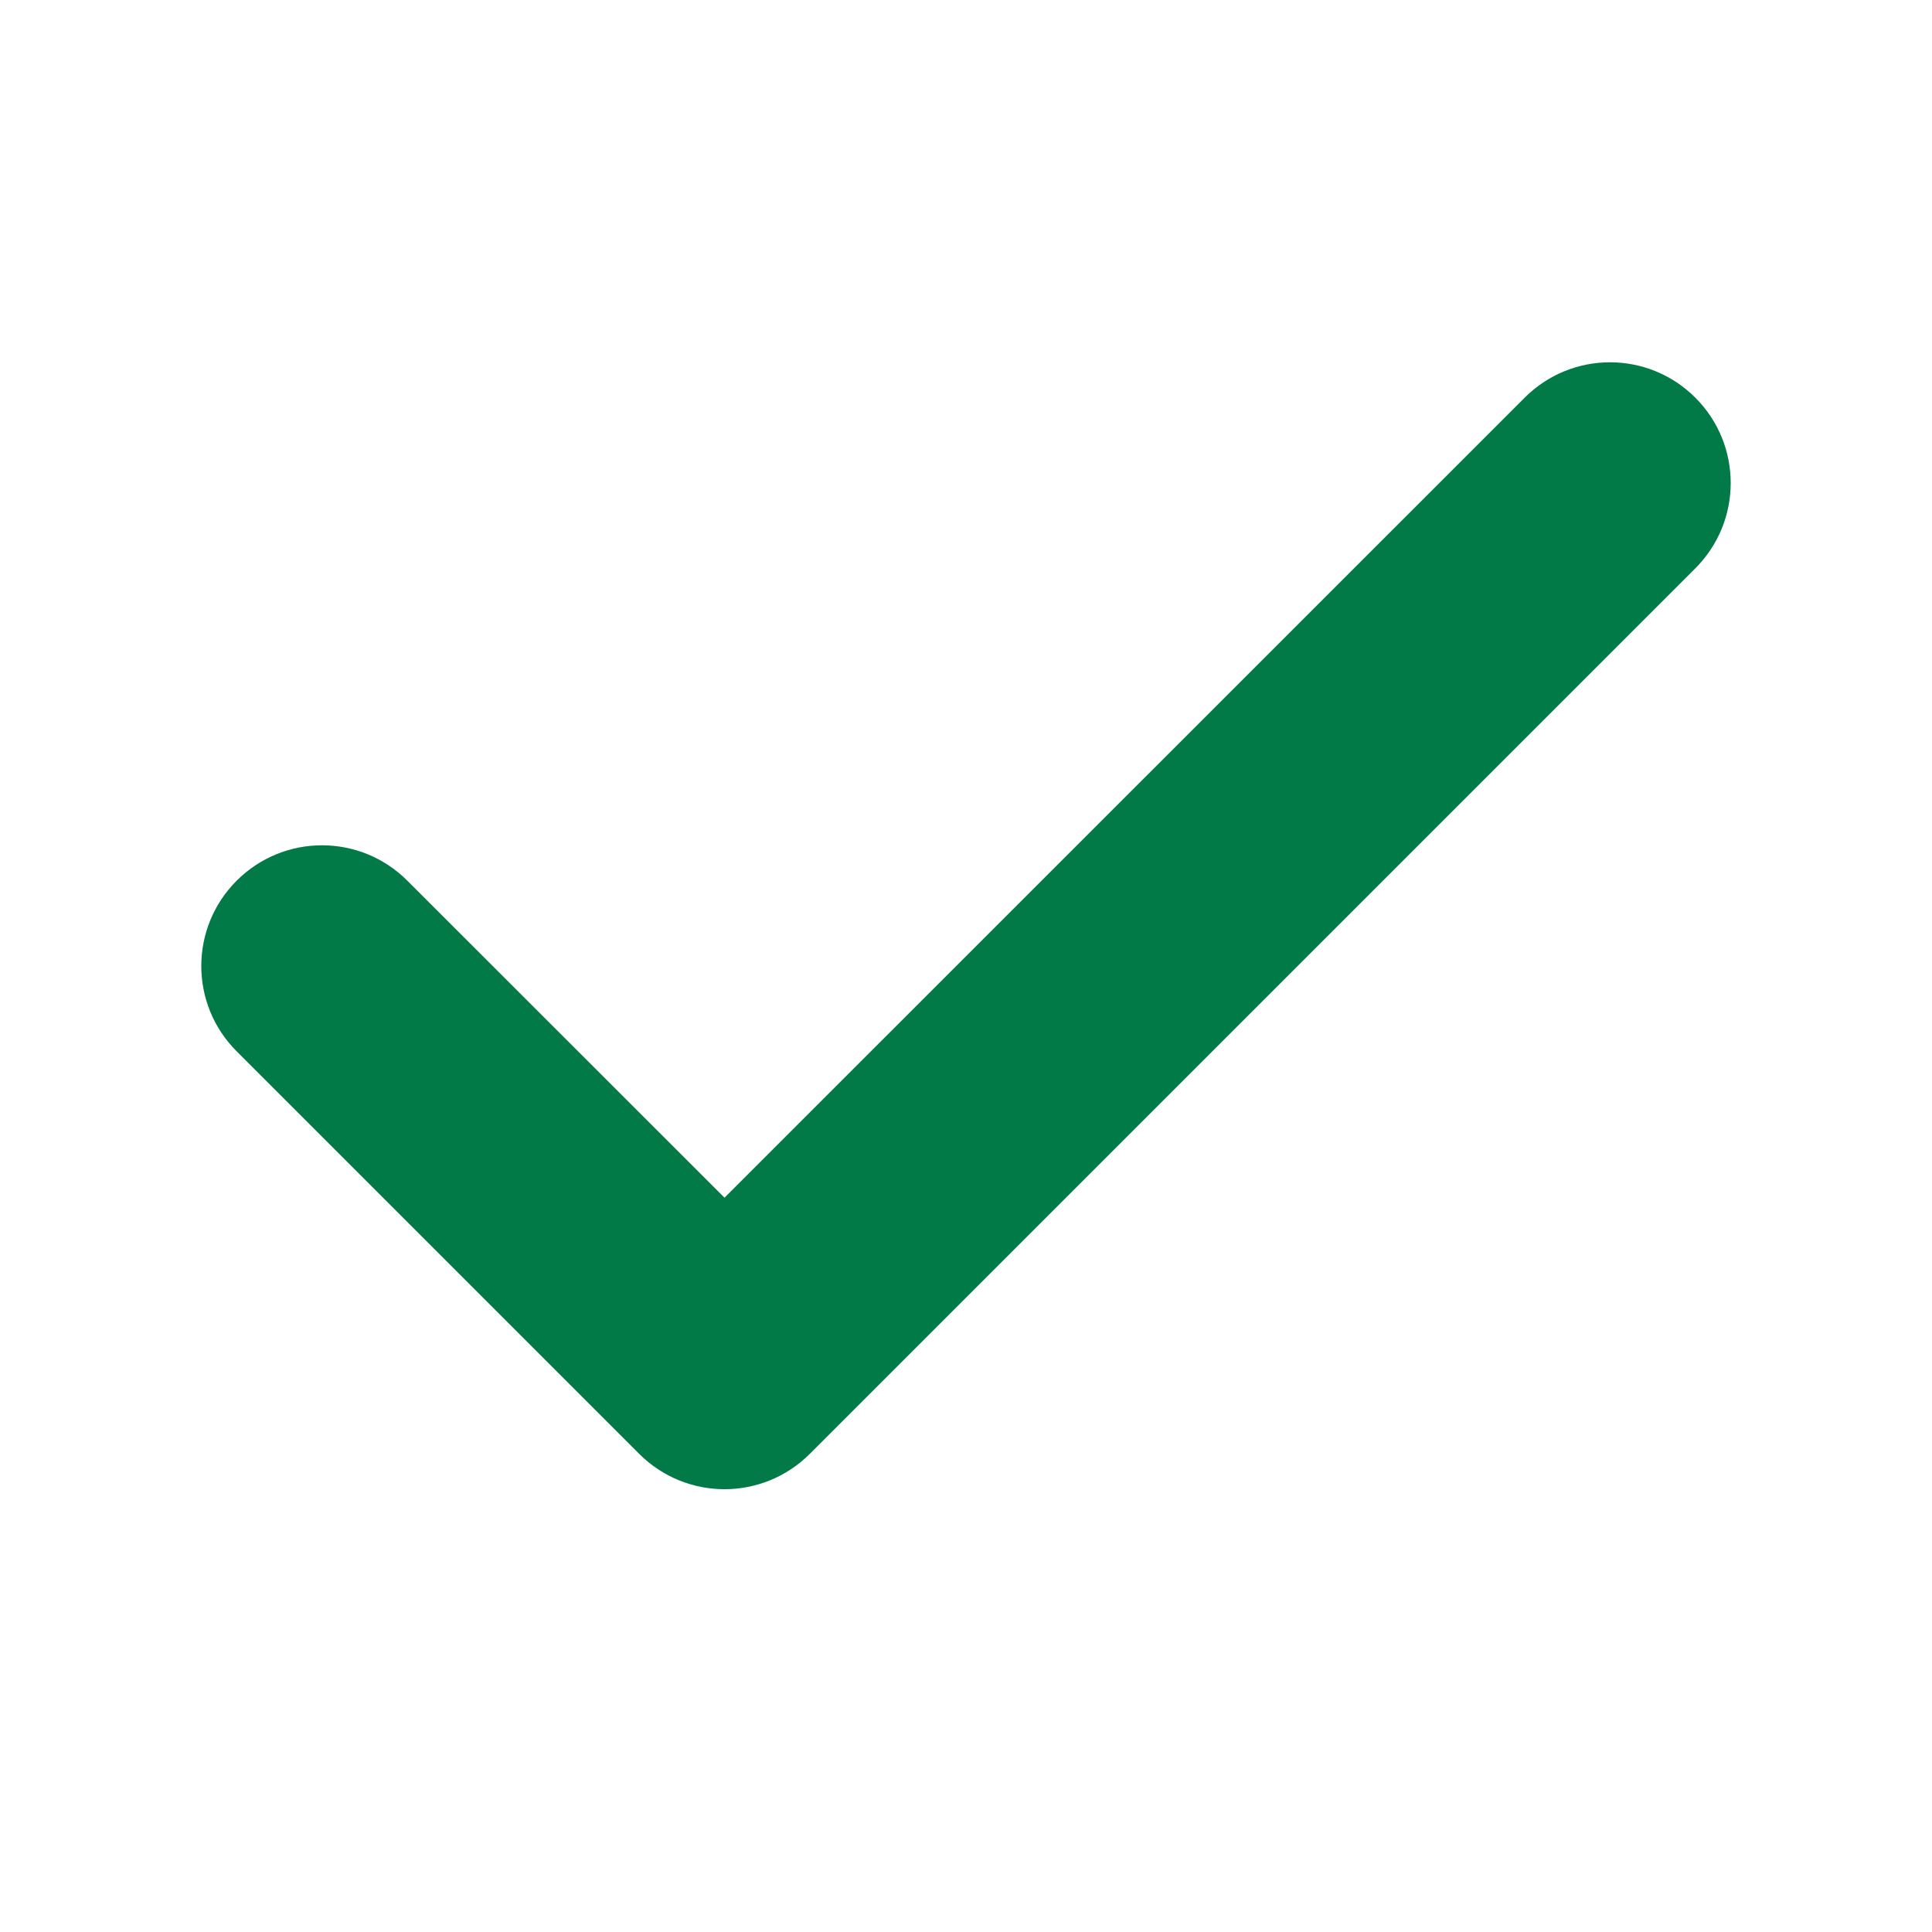
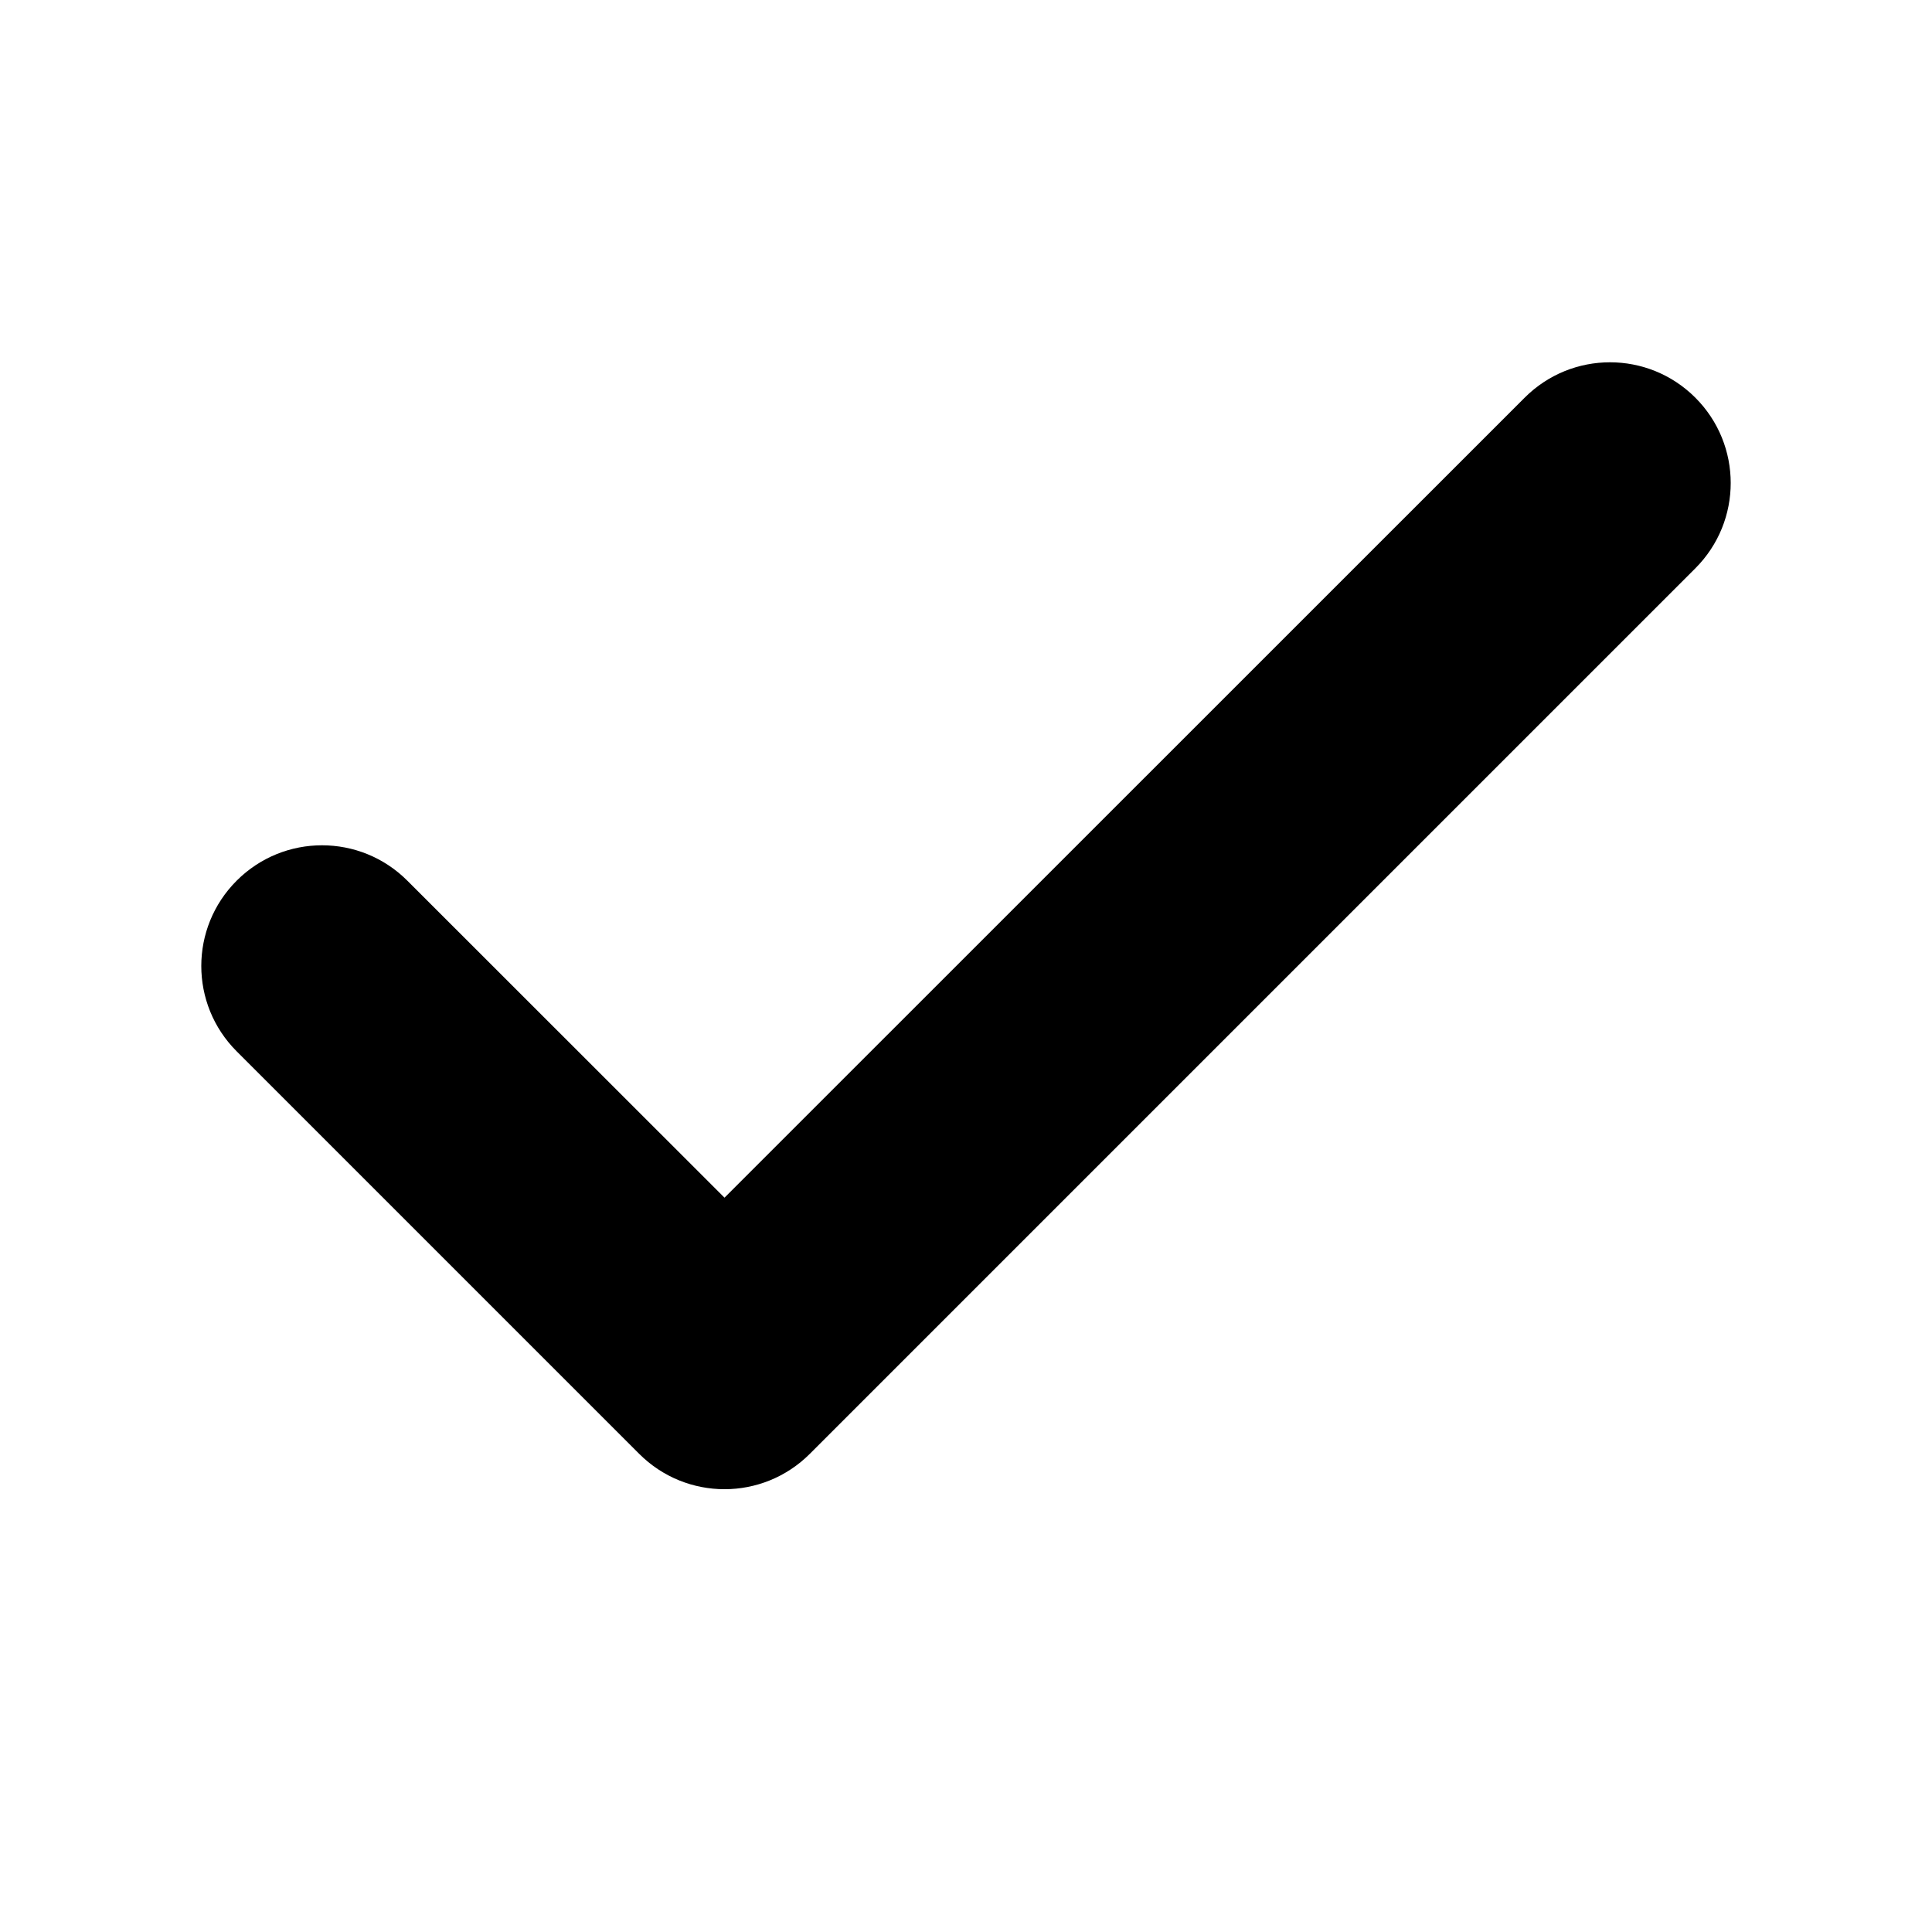
- <svg xmlns="http://www.w3.org/2000/svg" width="12" height="12" viewBox="0 0 12 12" fill="none">
-   <path fill-rule="evenodd" clip-rule="evenodd" d="M10.53 2.47C10.823 2.763 10.823 3.237 10.53 3.53L5.03 9.03C4.737 9.323 4.263 9.323 3.97 9.03L1.47 6.53C1.177 6.237 1.177 5.763 1.47 5.47C1.763 5.177 2.237 5.177 2.53 5.47L4.5 7.439L9.47 2.47C9.763 2.177 10.237 2.177 10.53 2.47Z" fill="#027A48" />
+ <svg xmlns="http://www.w3.org/2000/svg" viewBox="0 0 12 12" fill="none">
+   <path fill-rule="evenodd" clip-rule="evenodd" d="M10.53 2.47C10.823 2.763 10.823 3.237 10.53 3.53L5.03 9.03C4.737 9.323 4.263 9.323 3.97 9.03L1.47 6.53C1.177 6.237 1.177 5.763 1.47 5.47C1.763 5.177 2.237 5.177 2.53 5.47L4.5 7.439L9.47 2.47C9.763 2.177 10.237 2.177 10.53 2.47Z" fill="currentColor" />
</svg>
